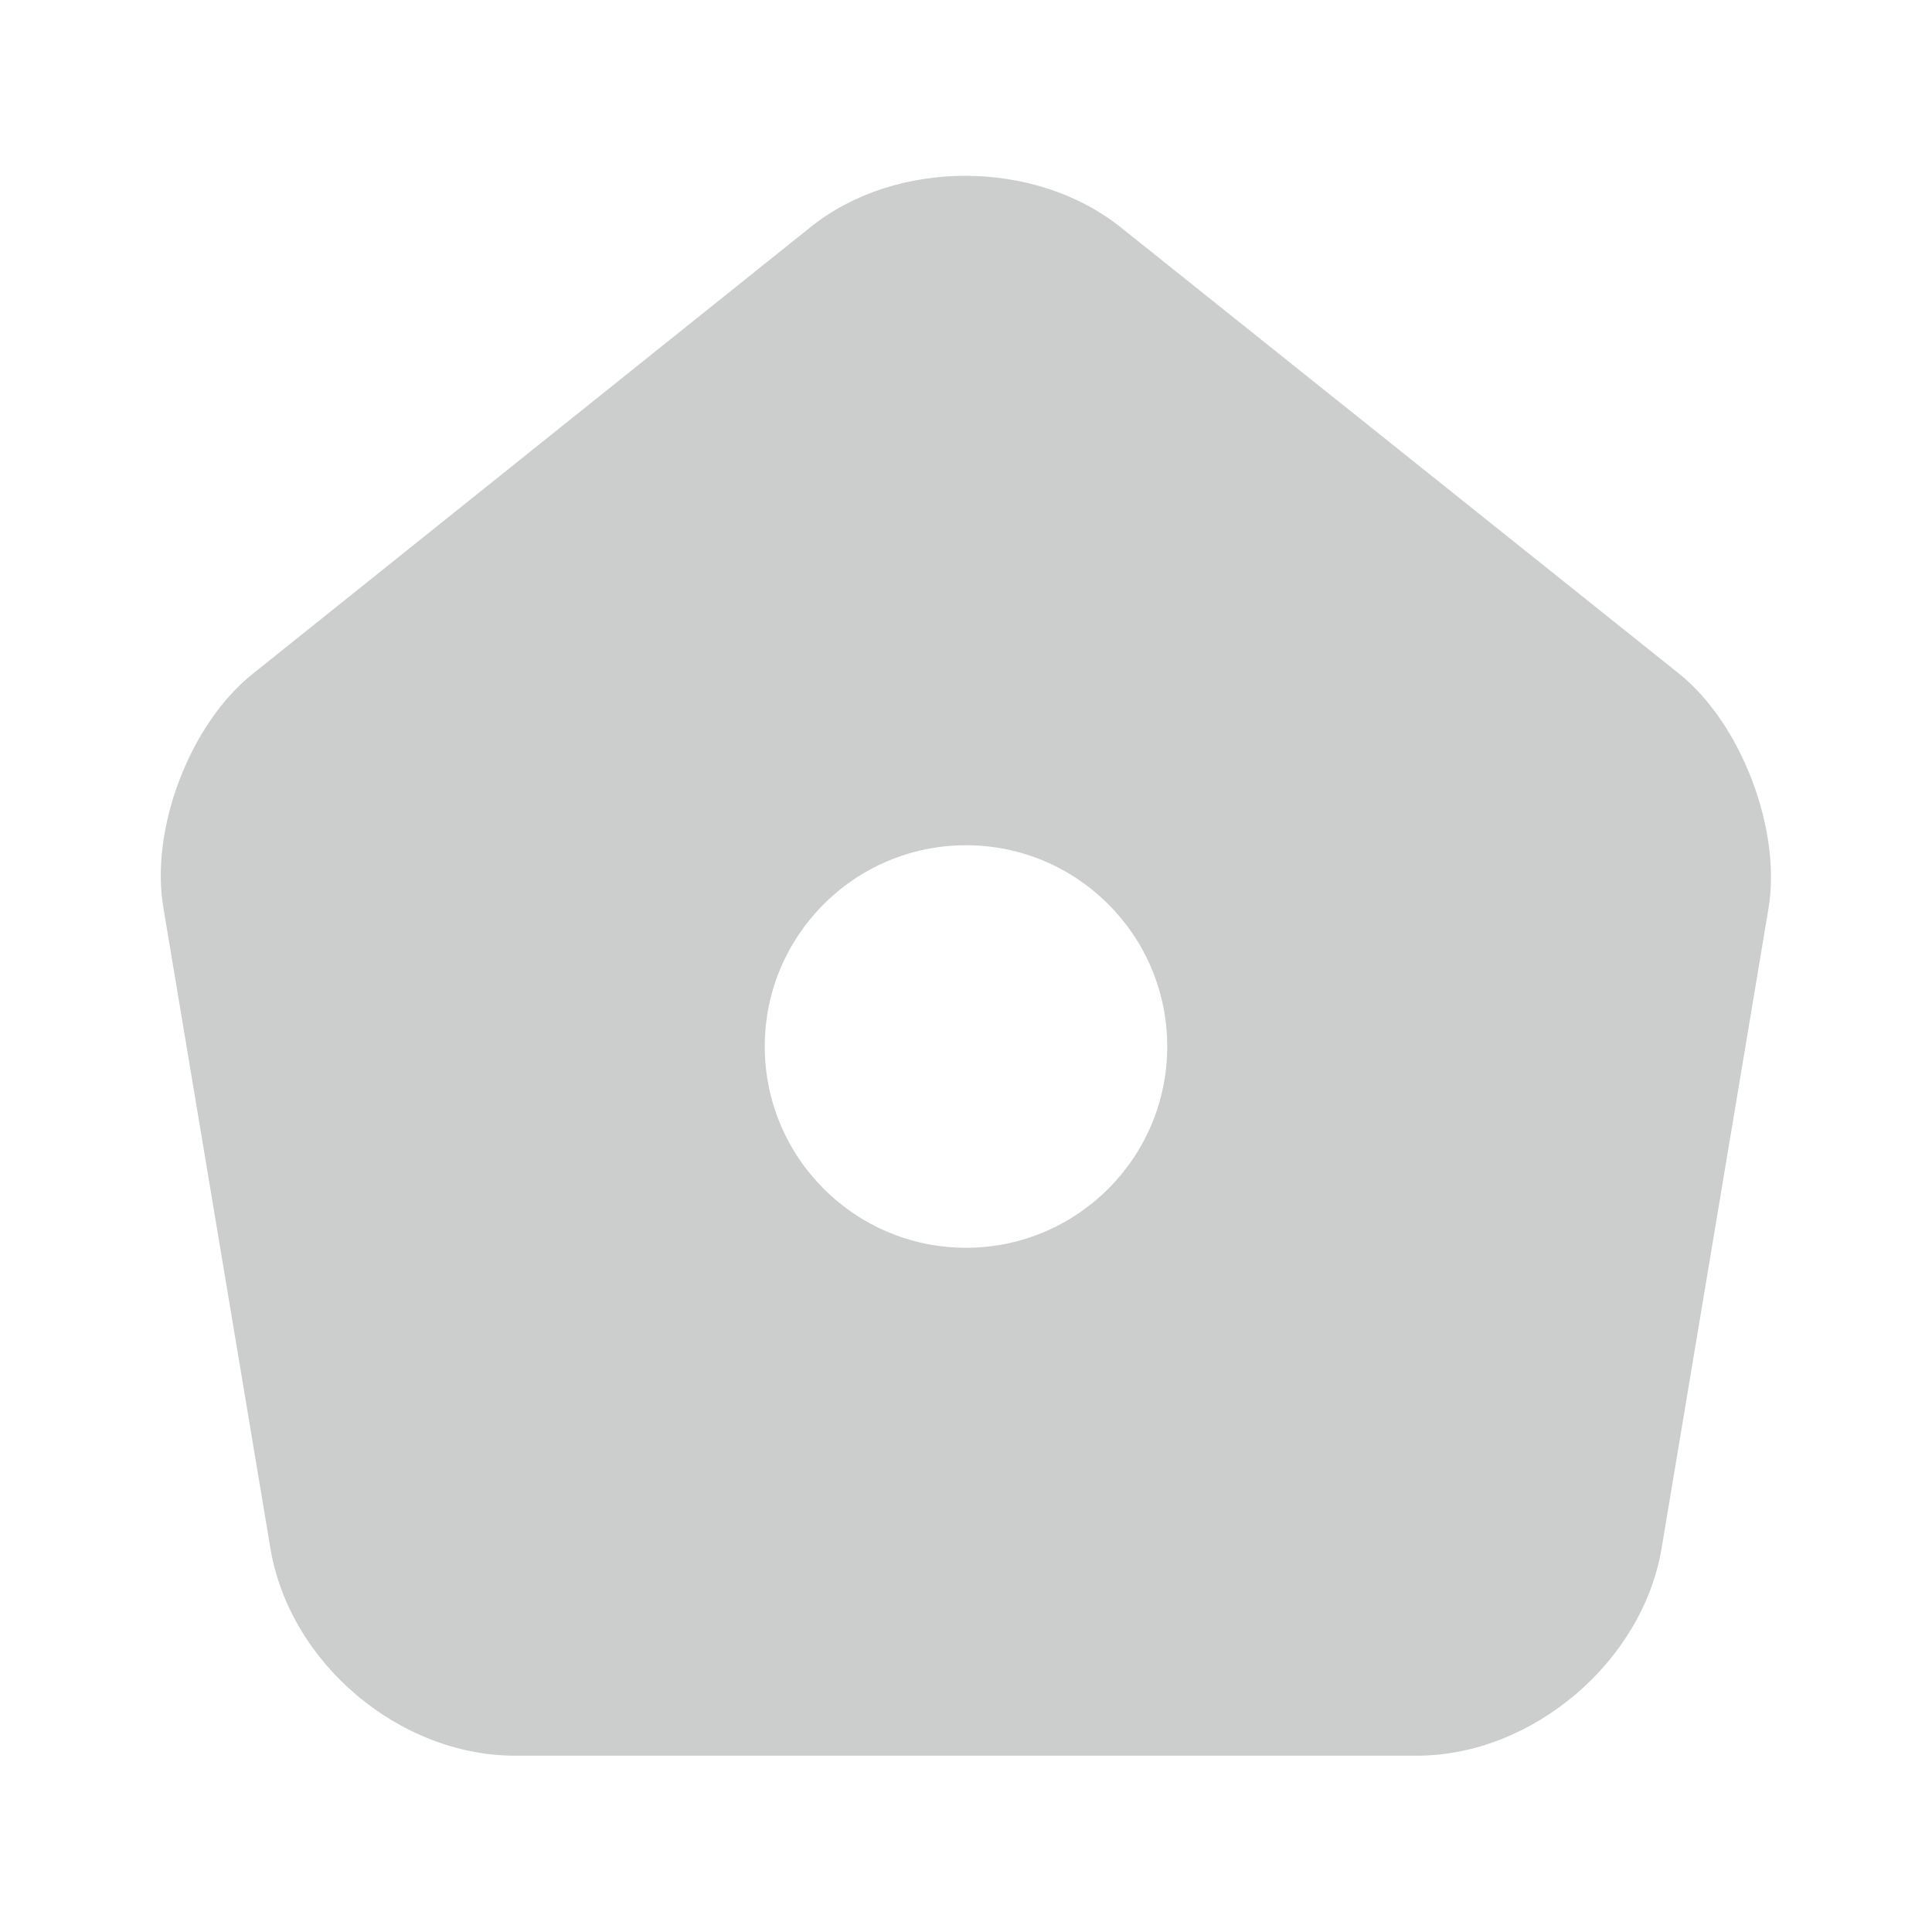
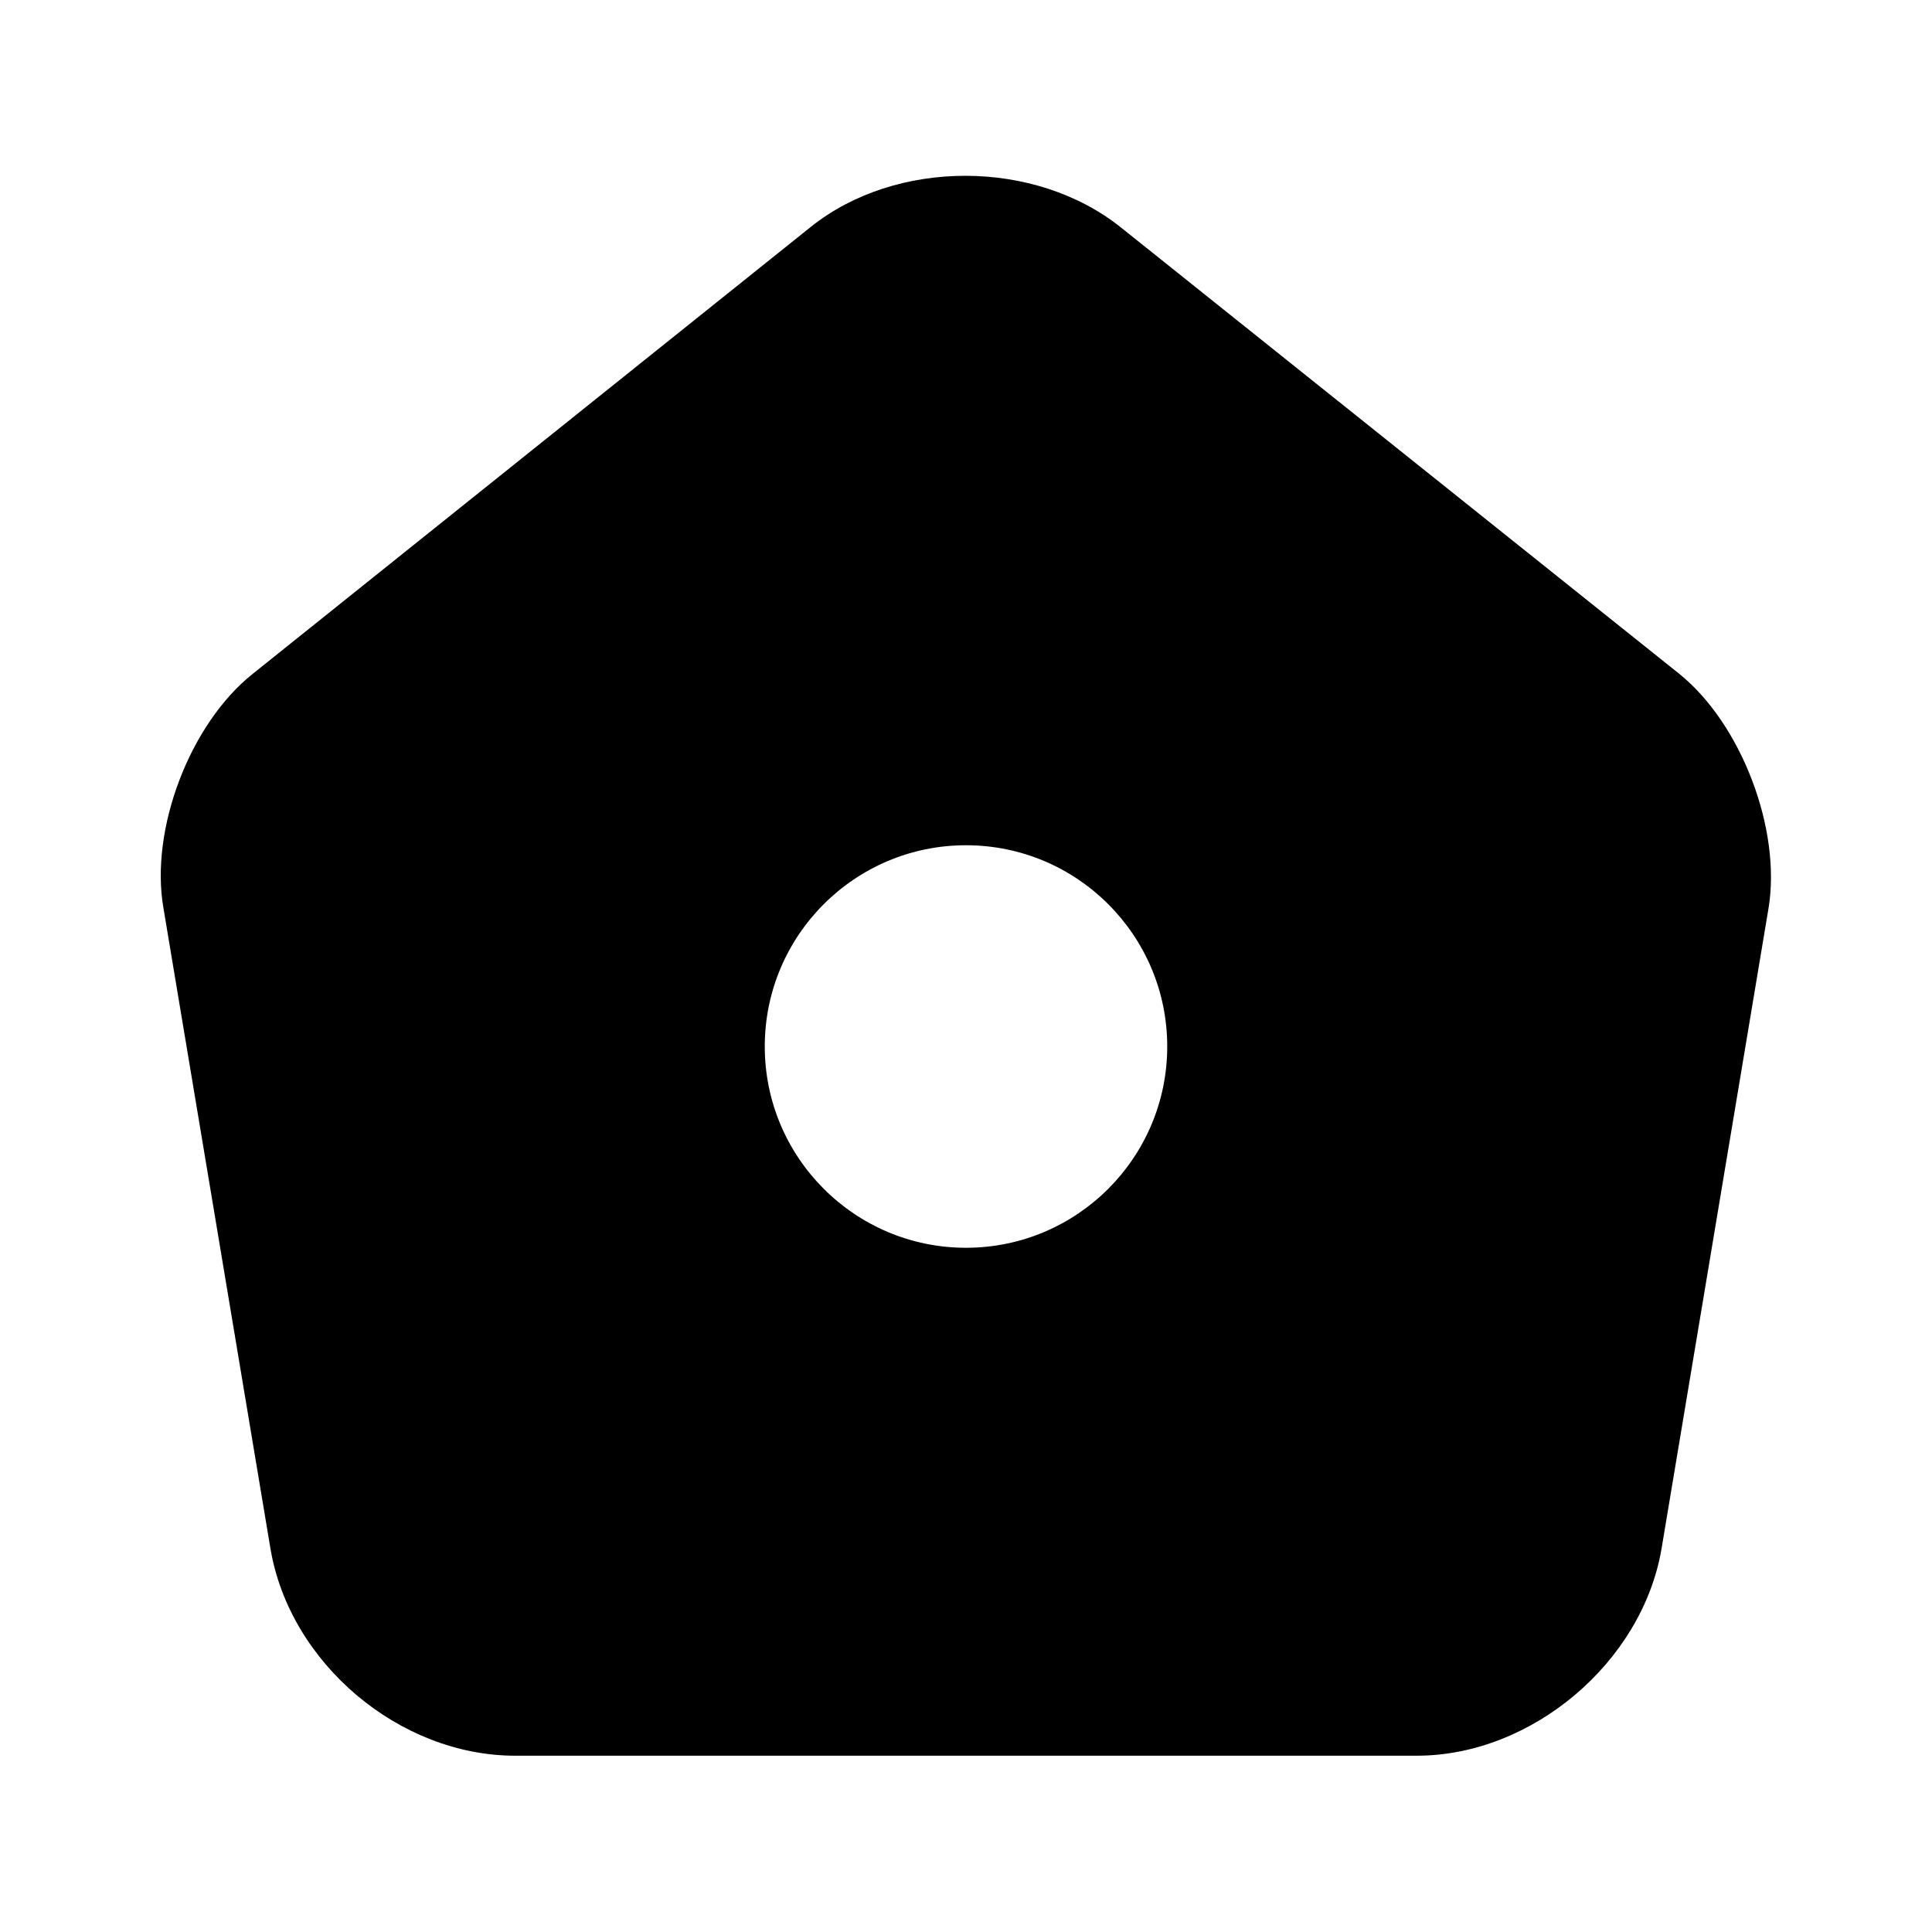
<svg xmlns="http://www.w3.org/2000/svg" width="32" height="32" viewBox="0 0 32 32" fill="none">
-   <path d="M27.813 11.16L18.573 3.773C17.147 2.627 14.84 2.627 13.427 3.76L4.187 11.16C3.147 11.987 2.48 13.733 2.707 15.04L4.48 25.653C4.8 27.547 6.613 29.08 8.533 29.08H23.467C25.373 29.08 27.2 27.533 27.52 25.653L29.293 15.04C29.507 13.733 28.84 11.987 27.813 11.16ZM16 20.667C14.16 20.667 12.667 19.173 12.667 17.333C12.667 15.493 14.16 14 16 14C17.84 14 19.333 15.493 19.333 17.333C19.333 19.173 17.84 20.667 16 20.667Z" fill="#CCCECD" />
+   <path d="M27.813 11.16L18.573 3.773C17.147 2.627 14.84 2.627 13.427 3.76L4.187 11.16C3.147 11.987 2.48 13.733 2.707 15.04L4.48 25.653C4.8 27.547 6.613 29.08 8.533 29.08H23.467C25.373 29.08 27.2 27.533 27.52 25.653L29.293 15.04C29.507 13.733 28.84 11.987 27.813 11.16ZM16 20.667C14.16 20.667 12.667 19.173 12.667 17.333C12.667 15.493 14.16 14 16 14C17.84 14 19.333 15.493 19.333 17.333C19.333 19.173 17.84 20.667 16 20.667Z" fill="currentColor" />
</svg>
